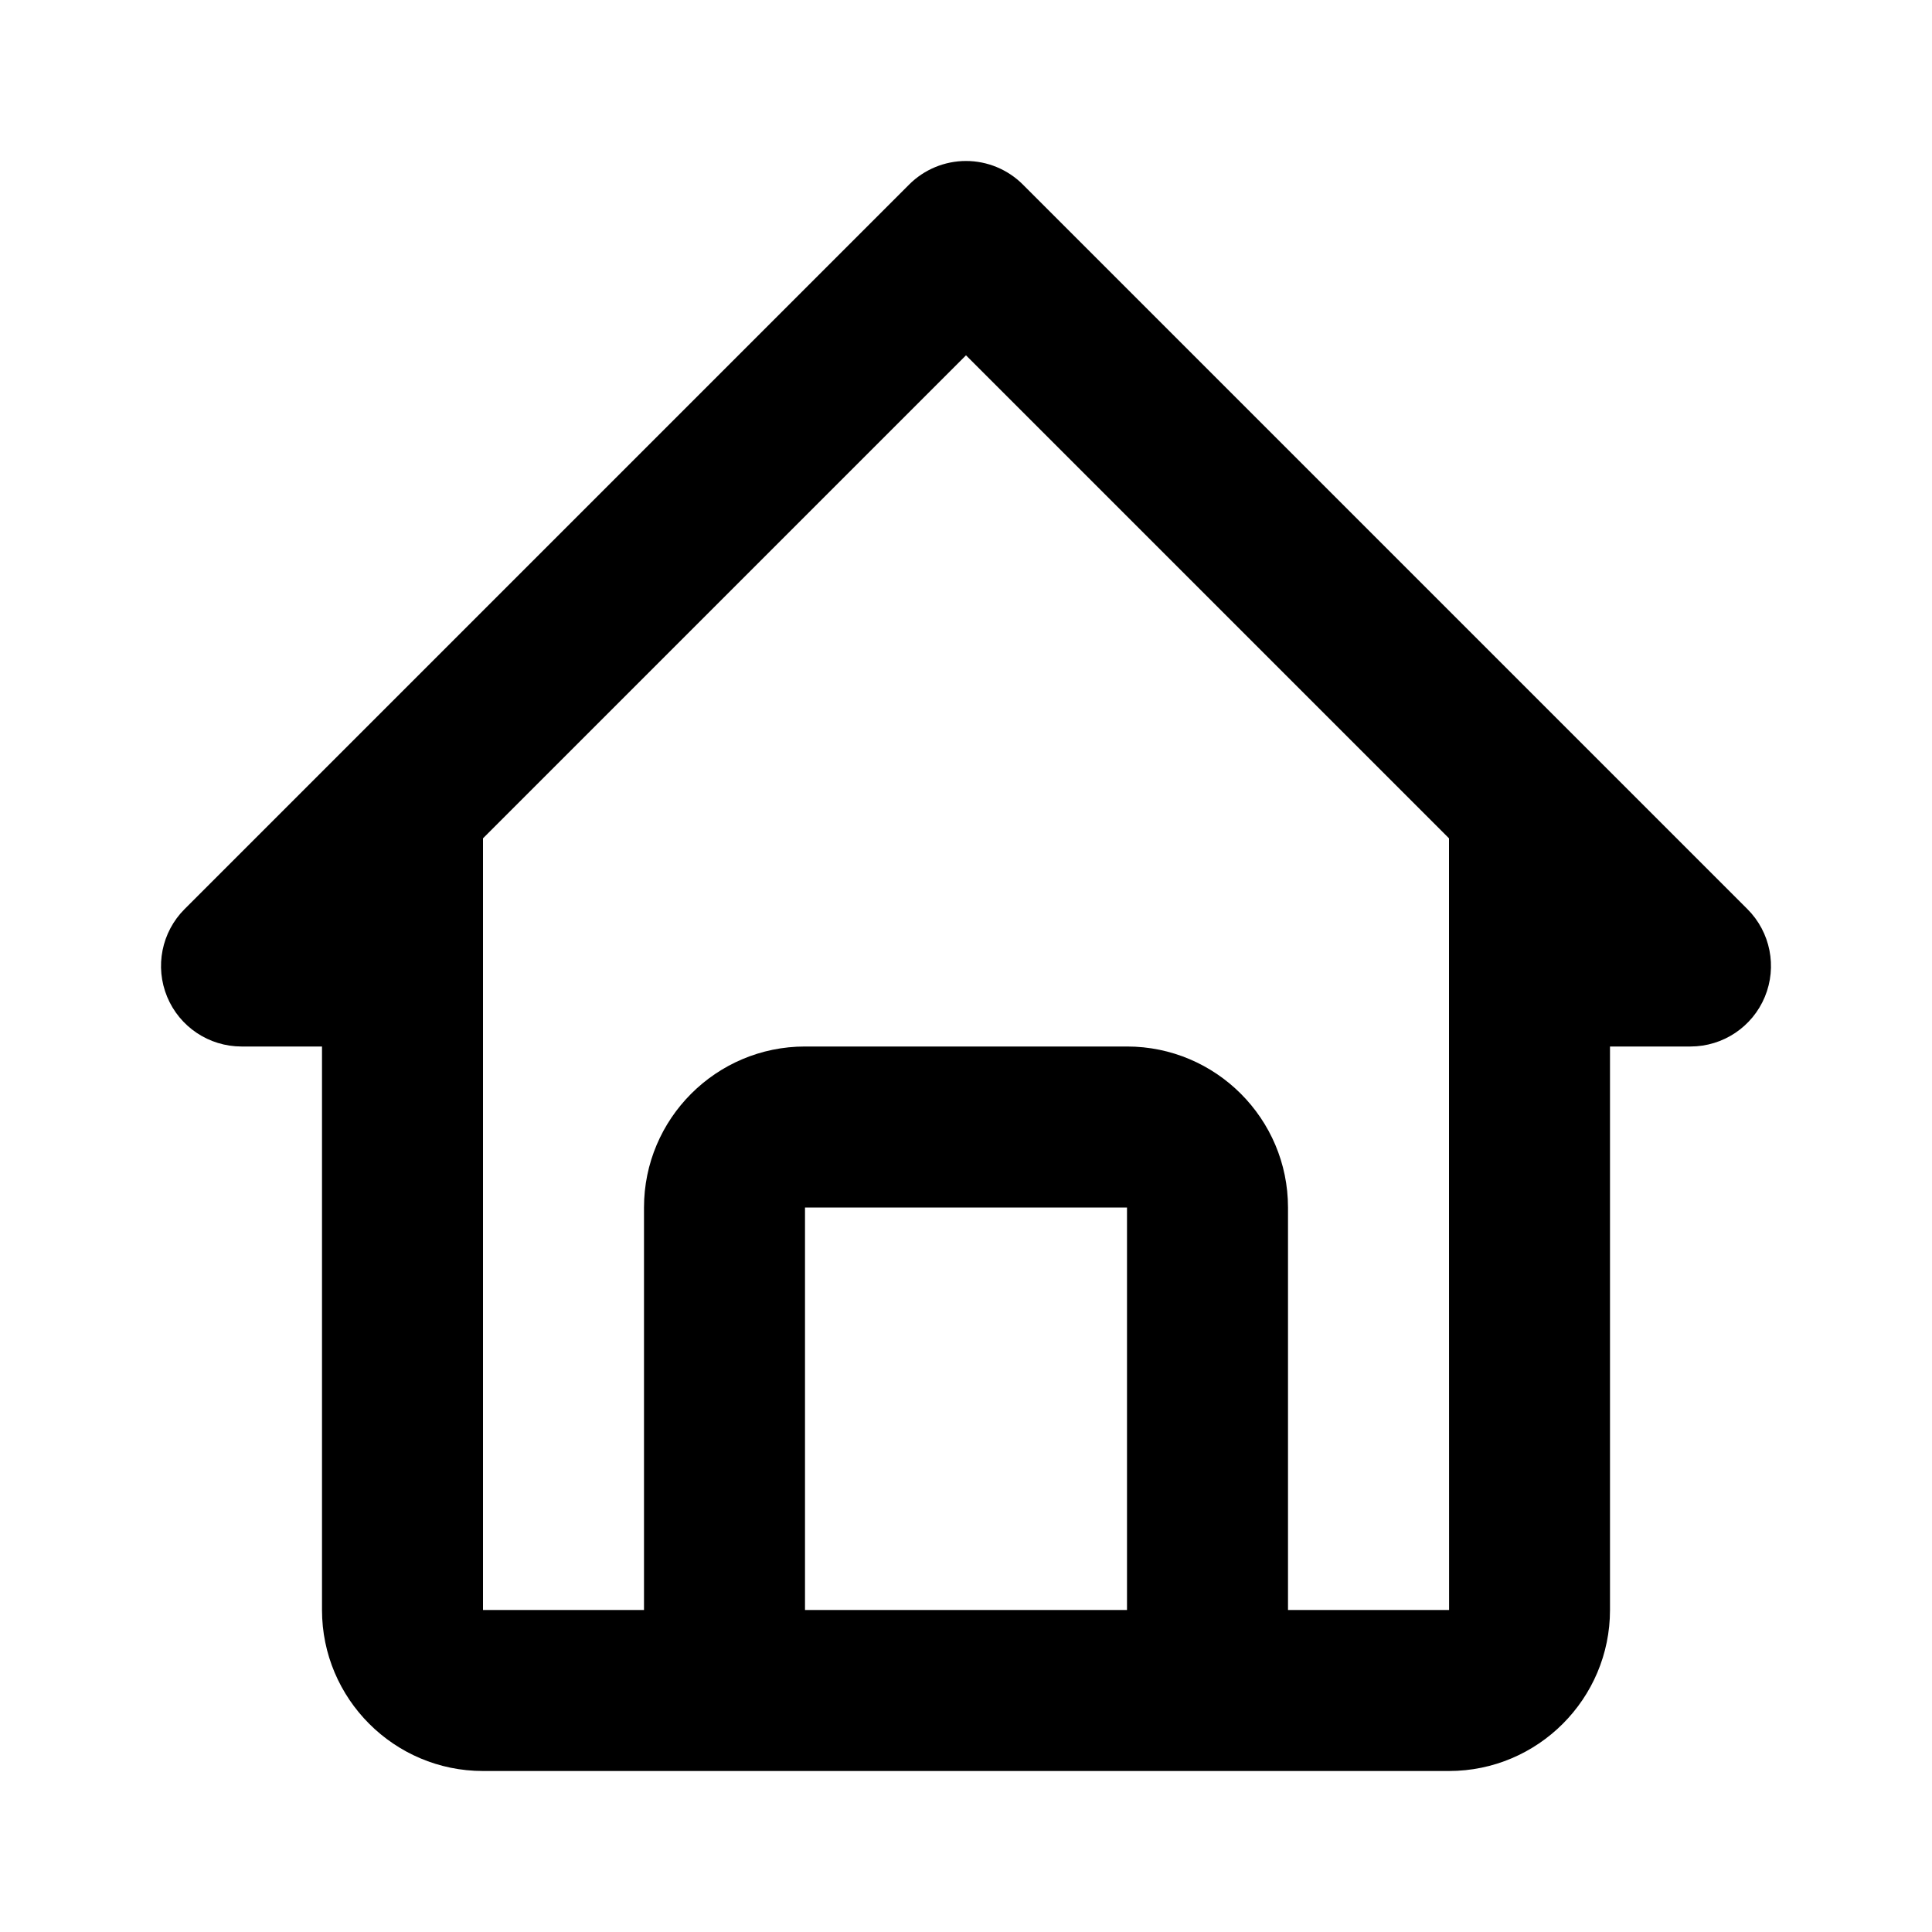
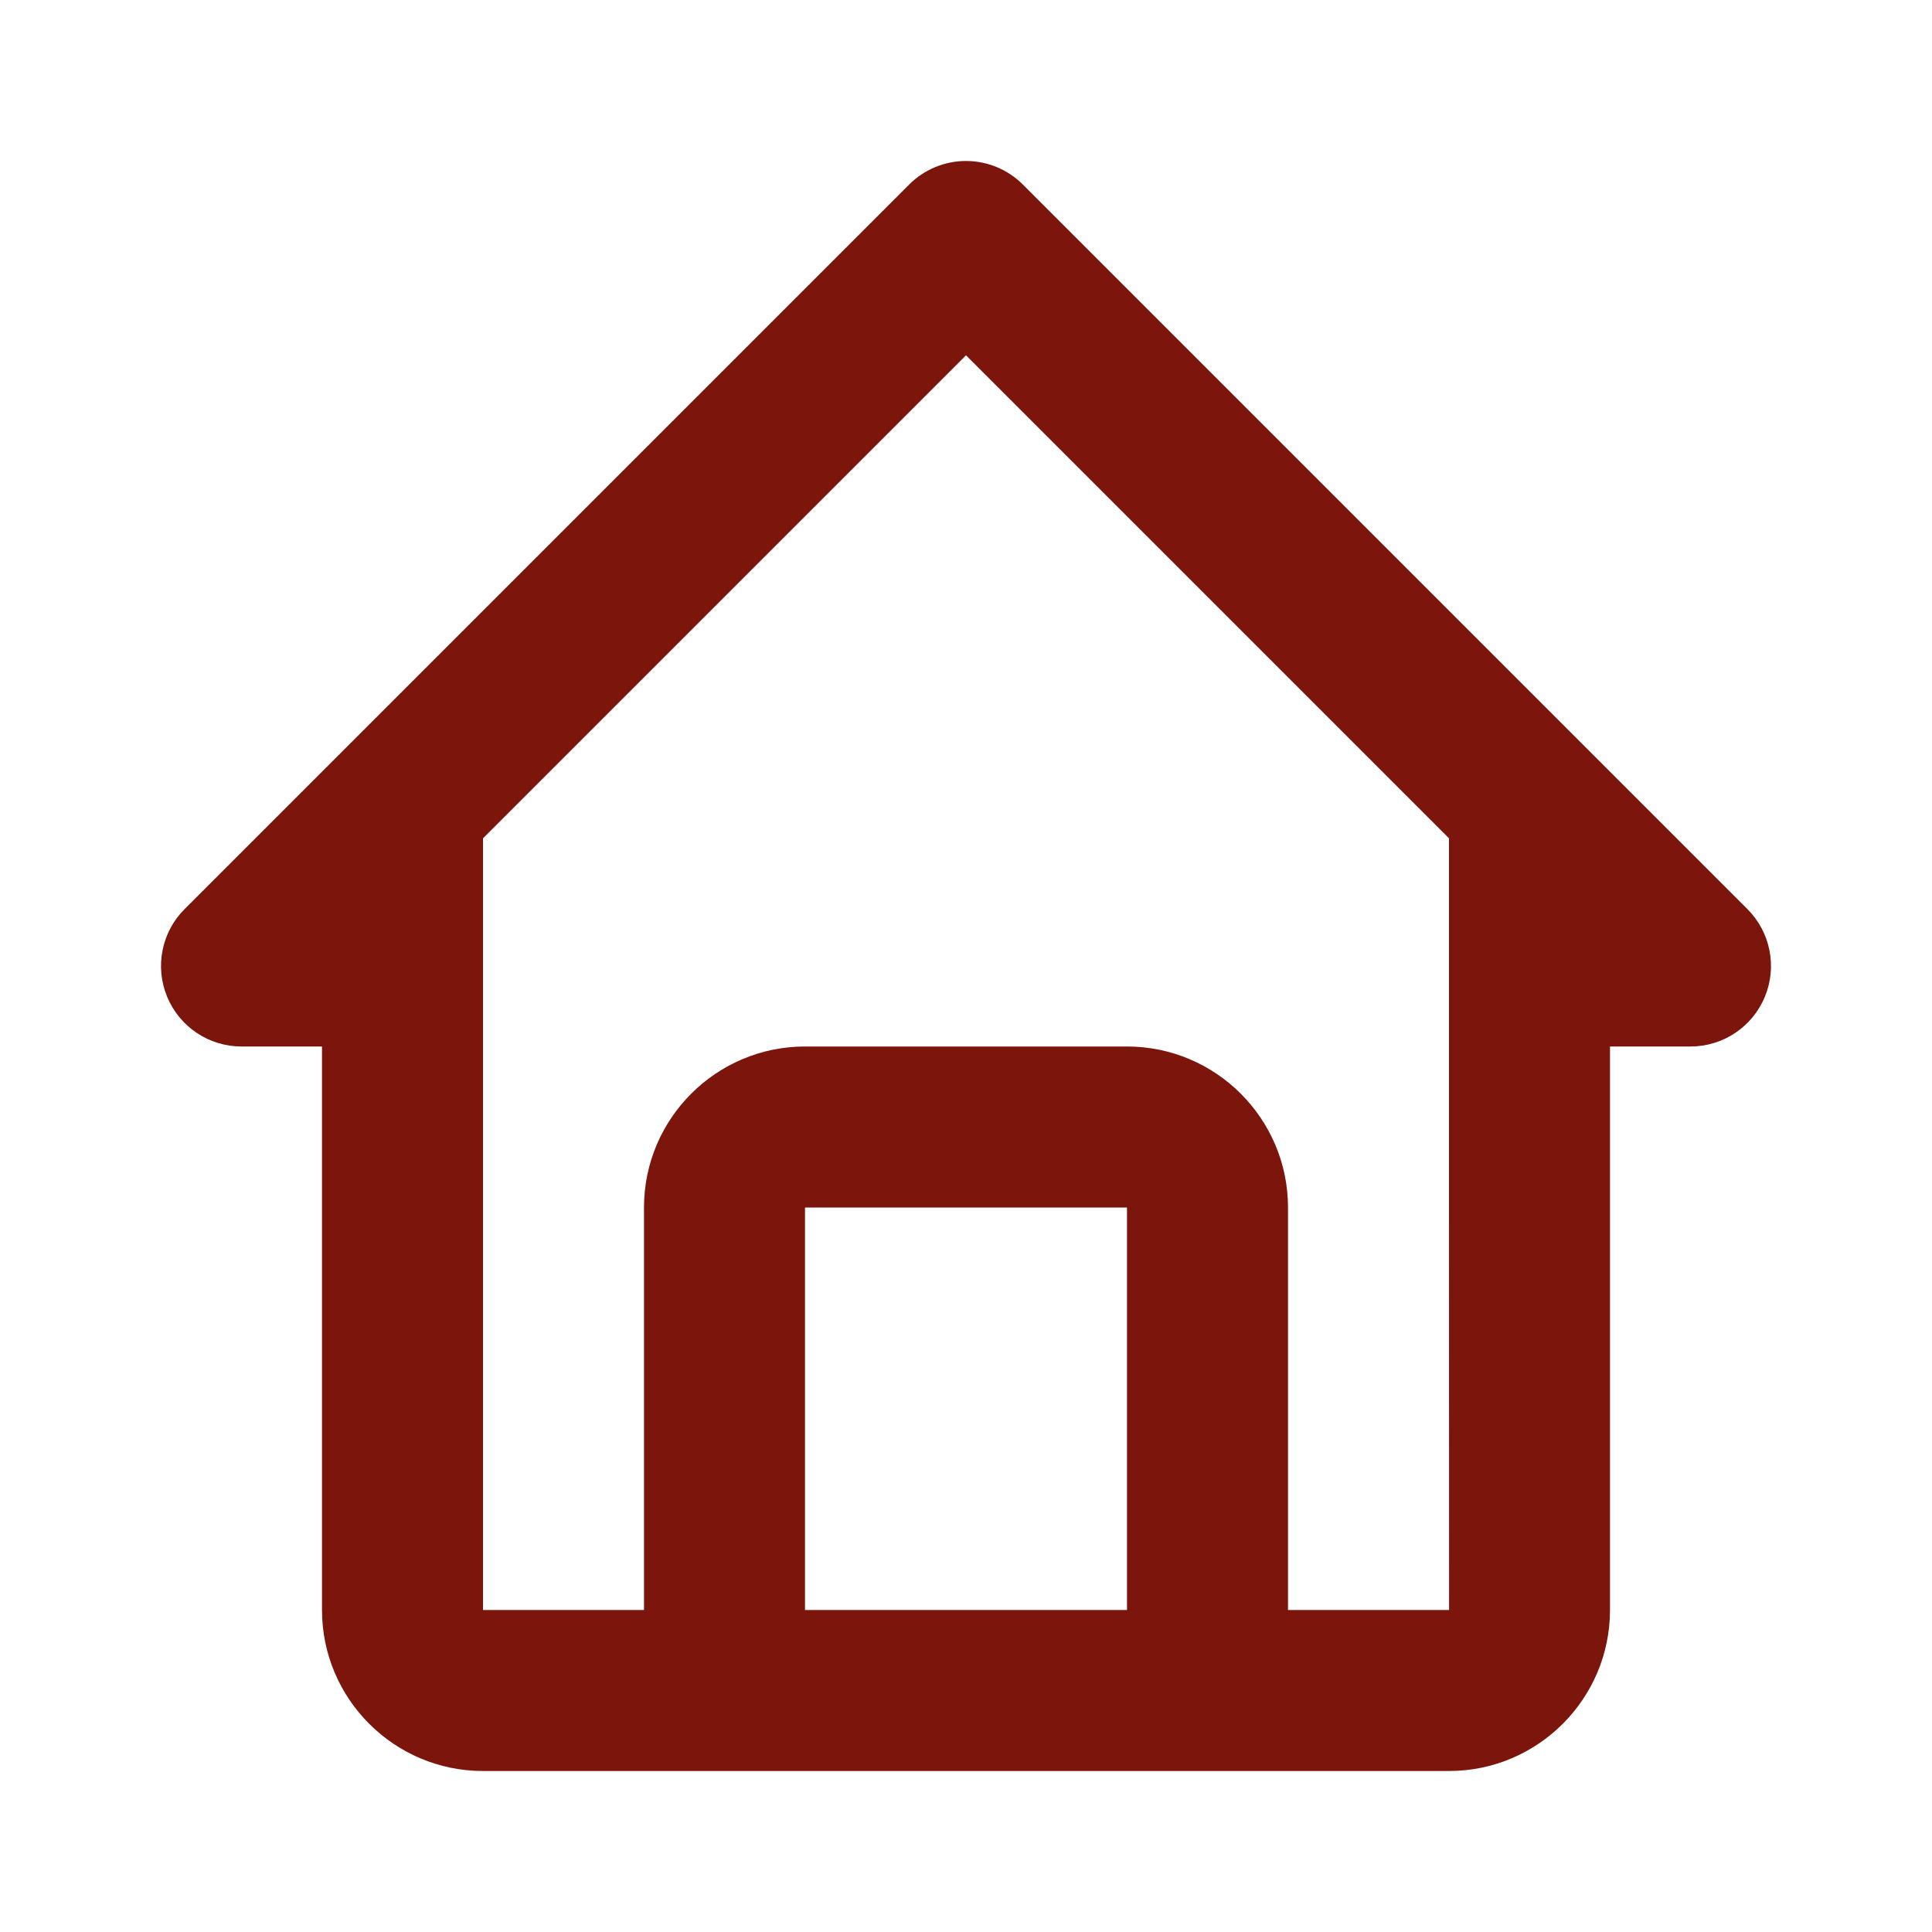
- <svg xmlns="http://www.w3.org/2000/svg" width="24" height="24" viewBox="0 0 24 24" style="fill: #000 ;transform: ;msFilter:;">
+ <svg xmlns="http://www.w3.org/2000/svg" width="24" height="24" viewBox="0 0 24 24" style="fill: #7c150c ;transform: ;msFilter:;">
  <path d="M3 13h1v7c0 1.103.897 2 2 2h12c1.103 0 2-.897 2-2v-7h1a1 1 0 0 0 .707-1.707l-9-9a.999.999 0 0 0-1.414 0l-9 9A1 1 0 0 0 3 13zm7 7v-5h4v5h-4zm2-15.586 6 6V15l.001 5H16v-5c0-1.103-.897-2-2-2h-4c-1.103 0-2 .897-2 2v5H6v-9.586l6-6z" />
</svg>
